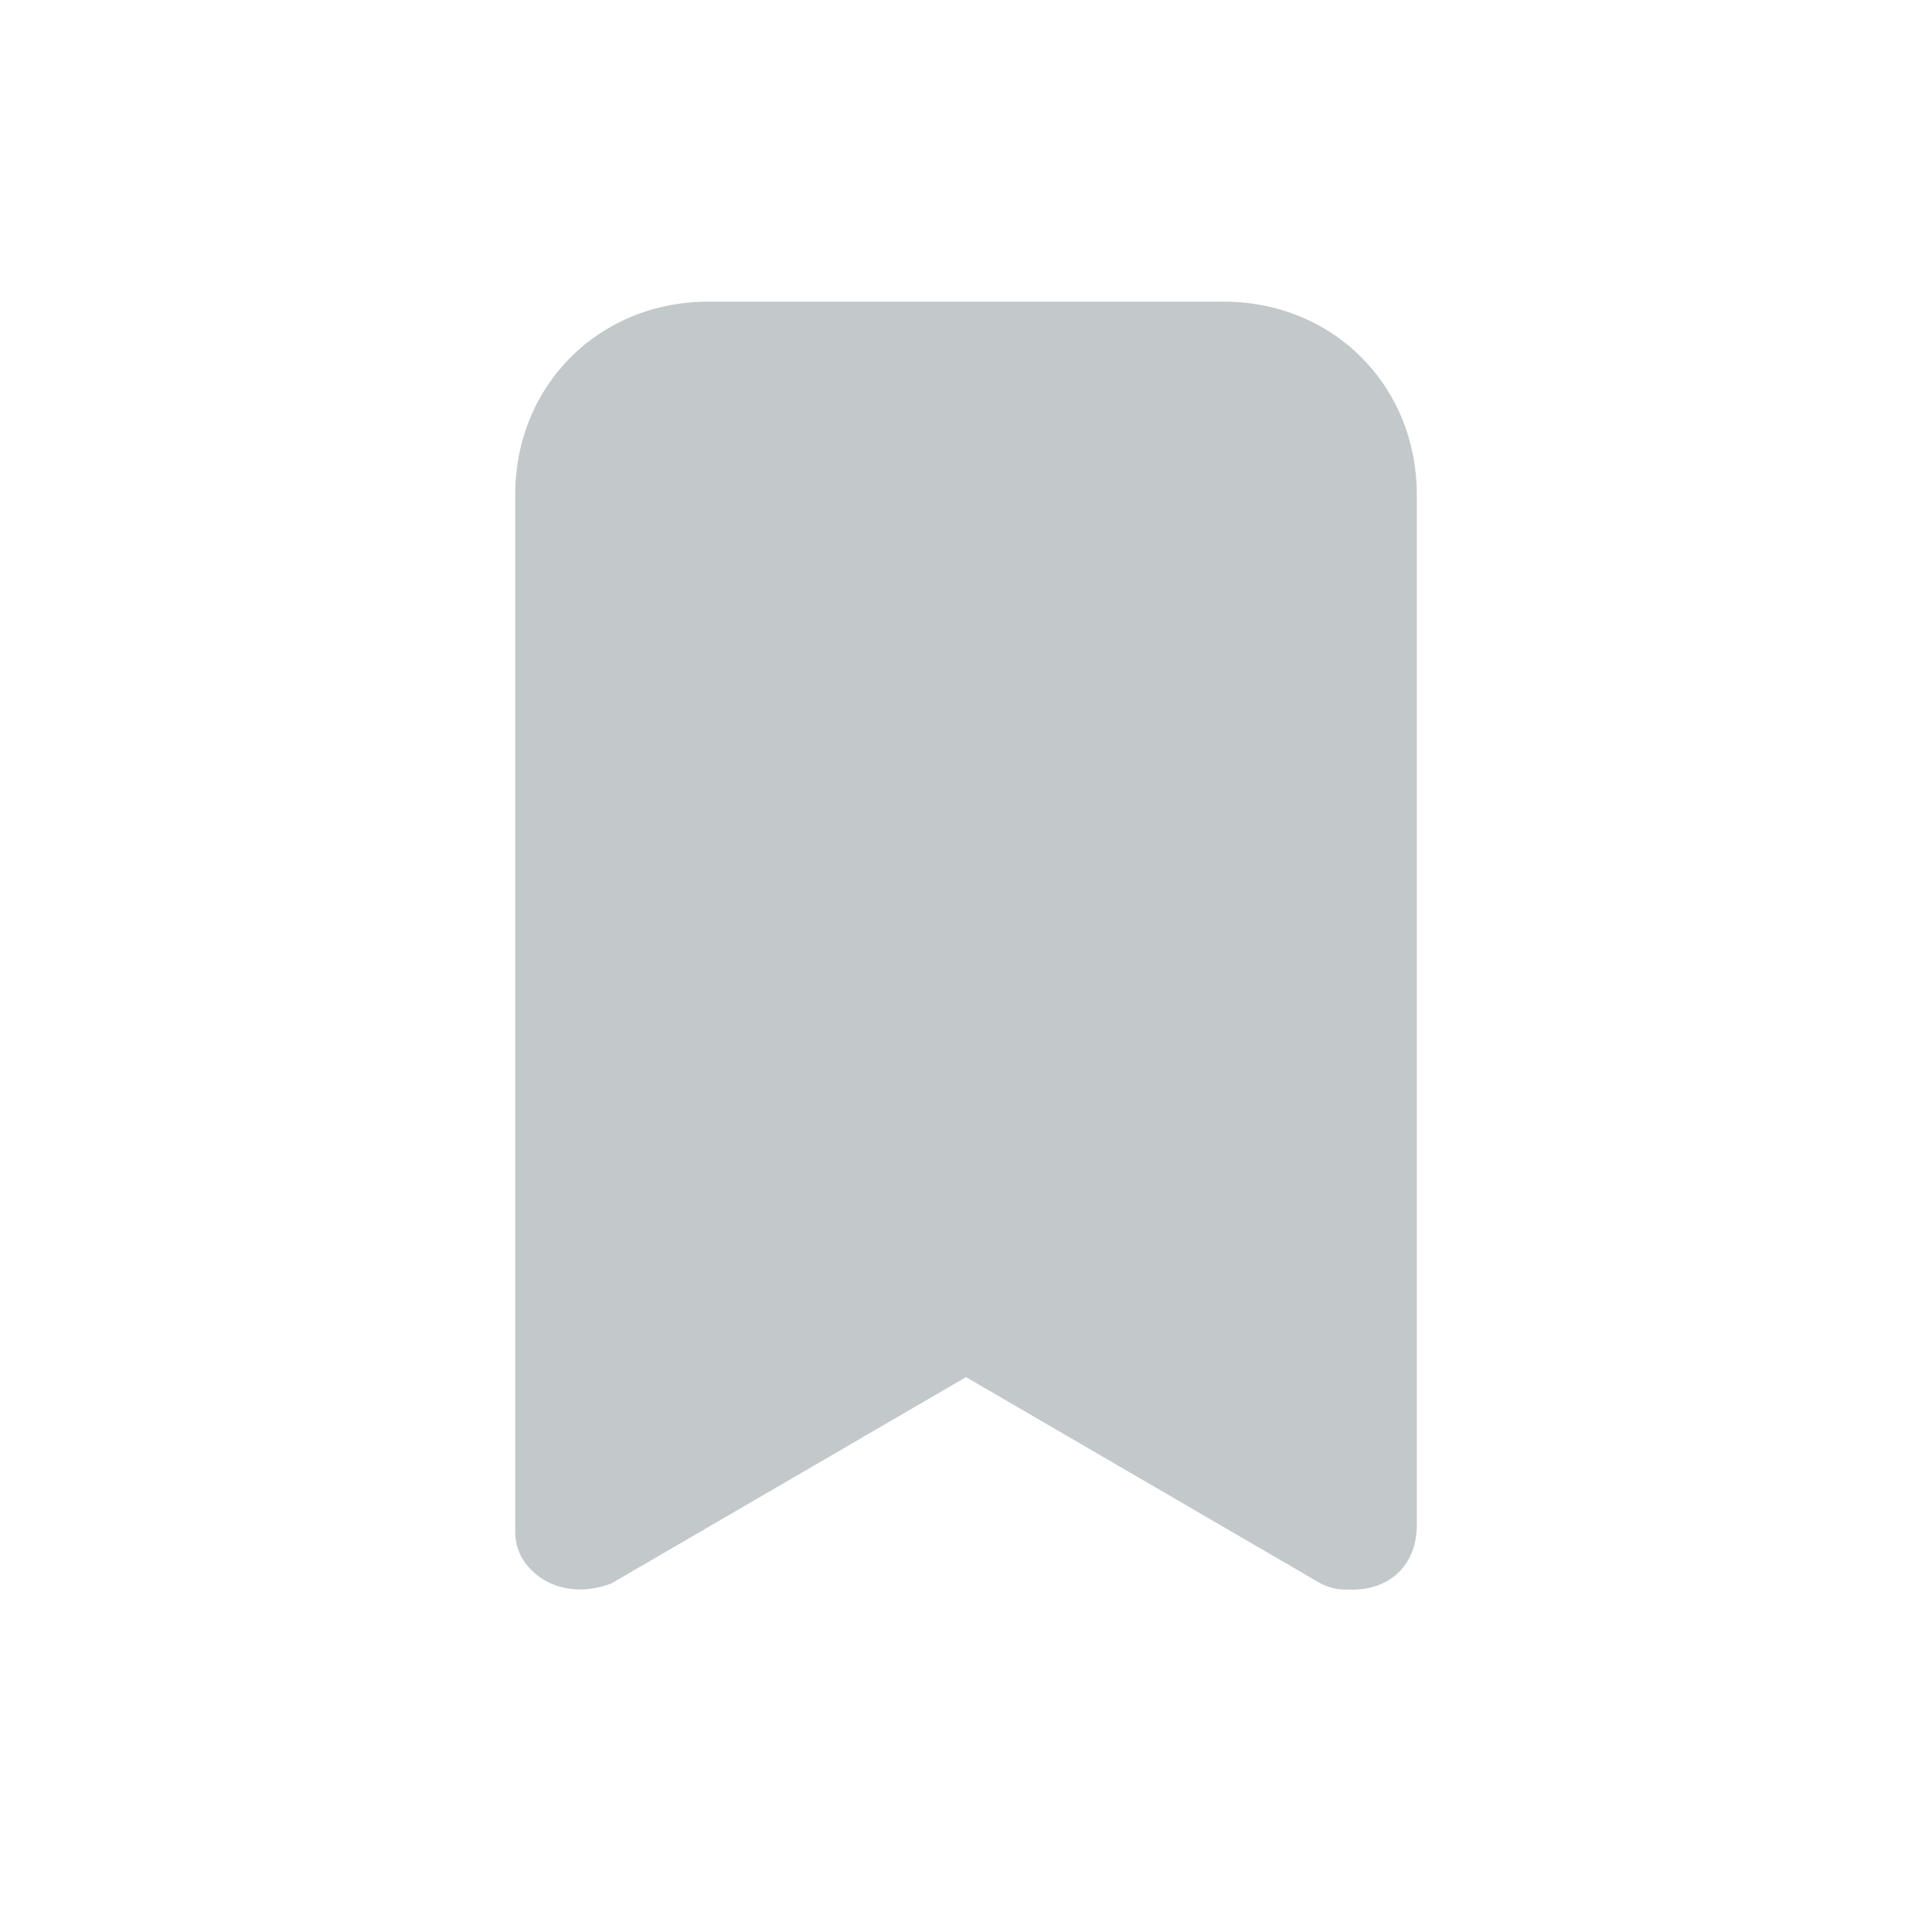
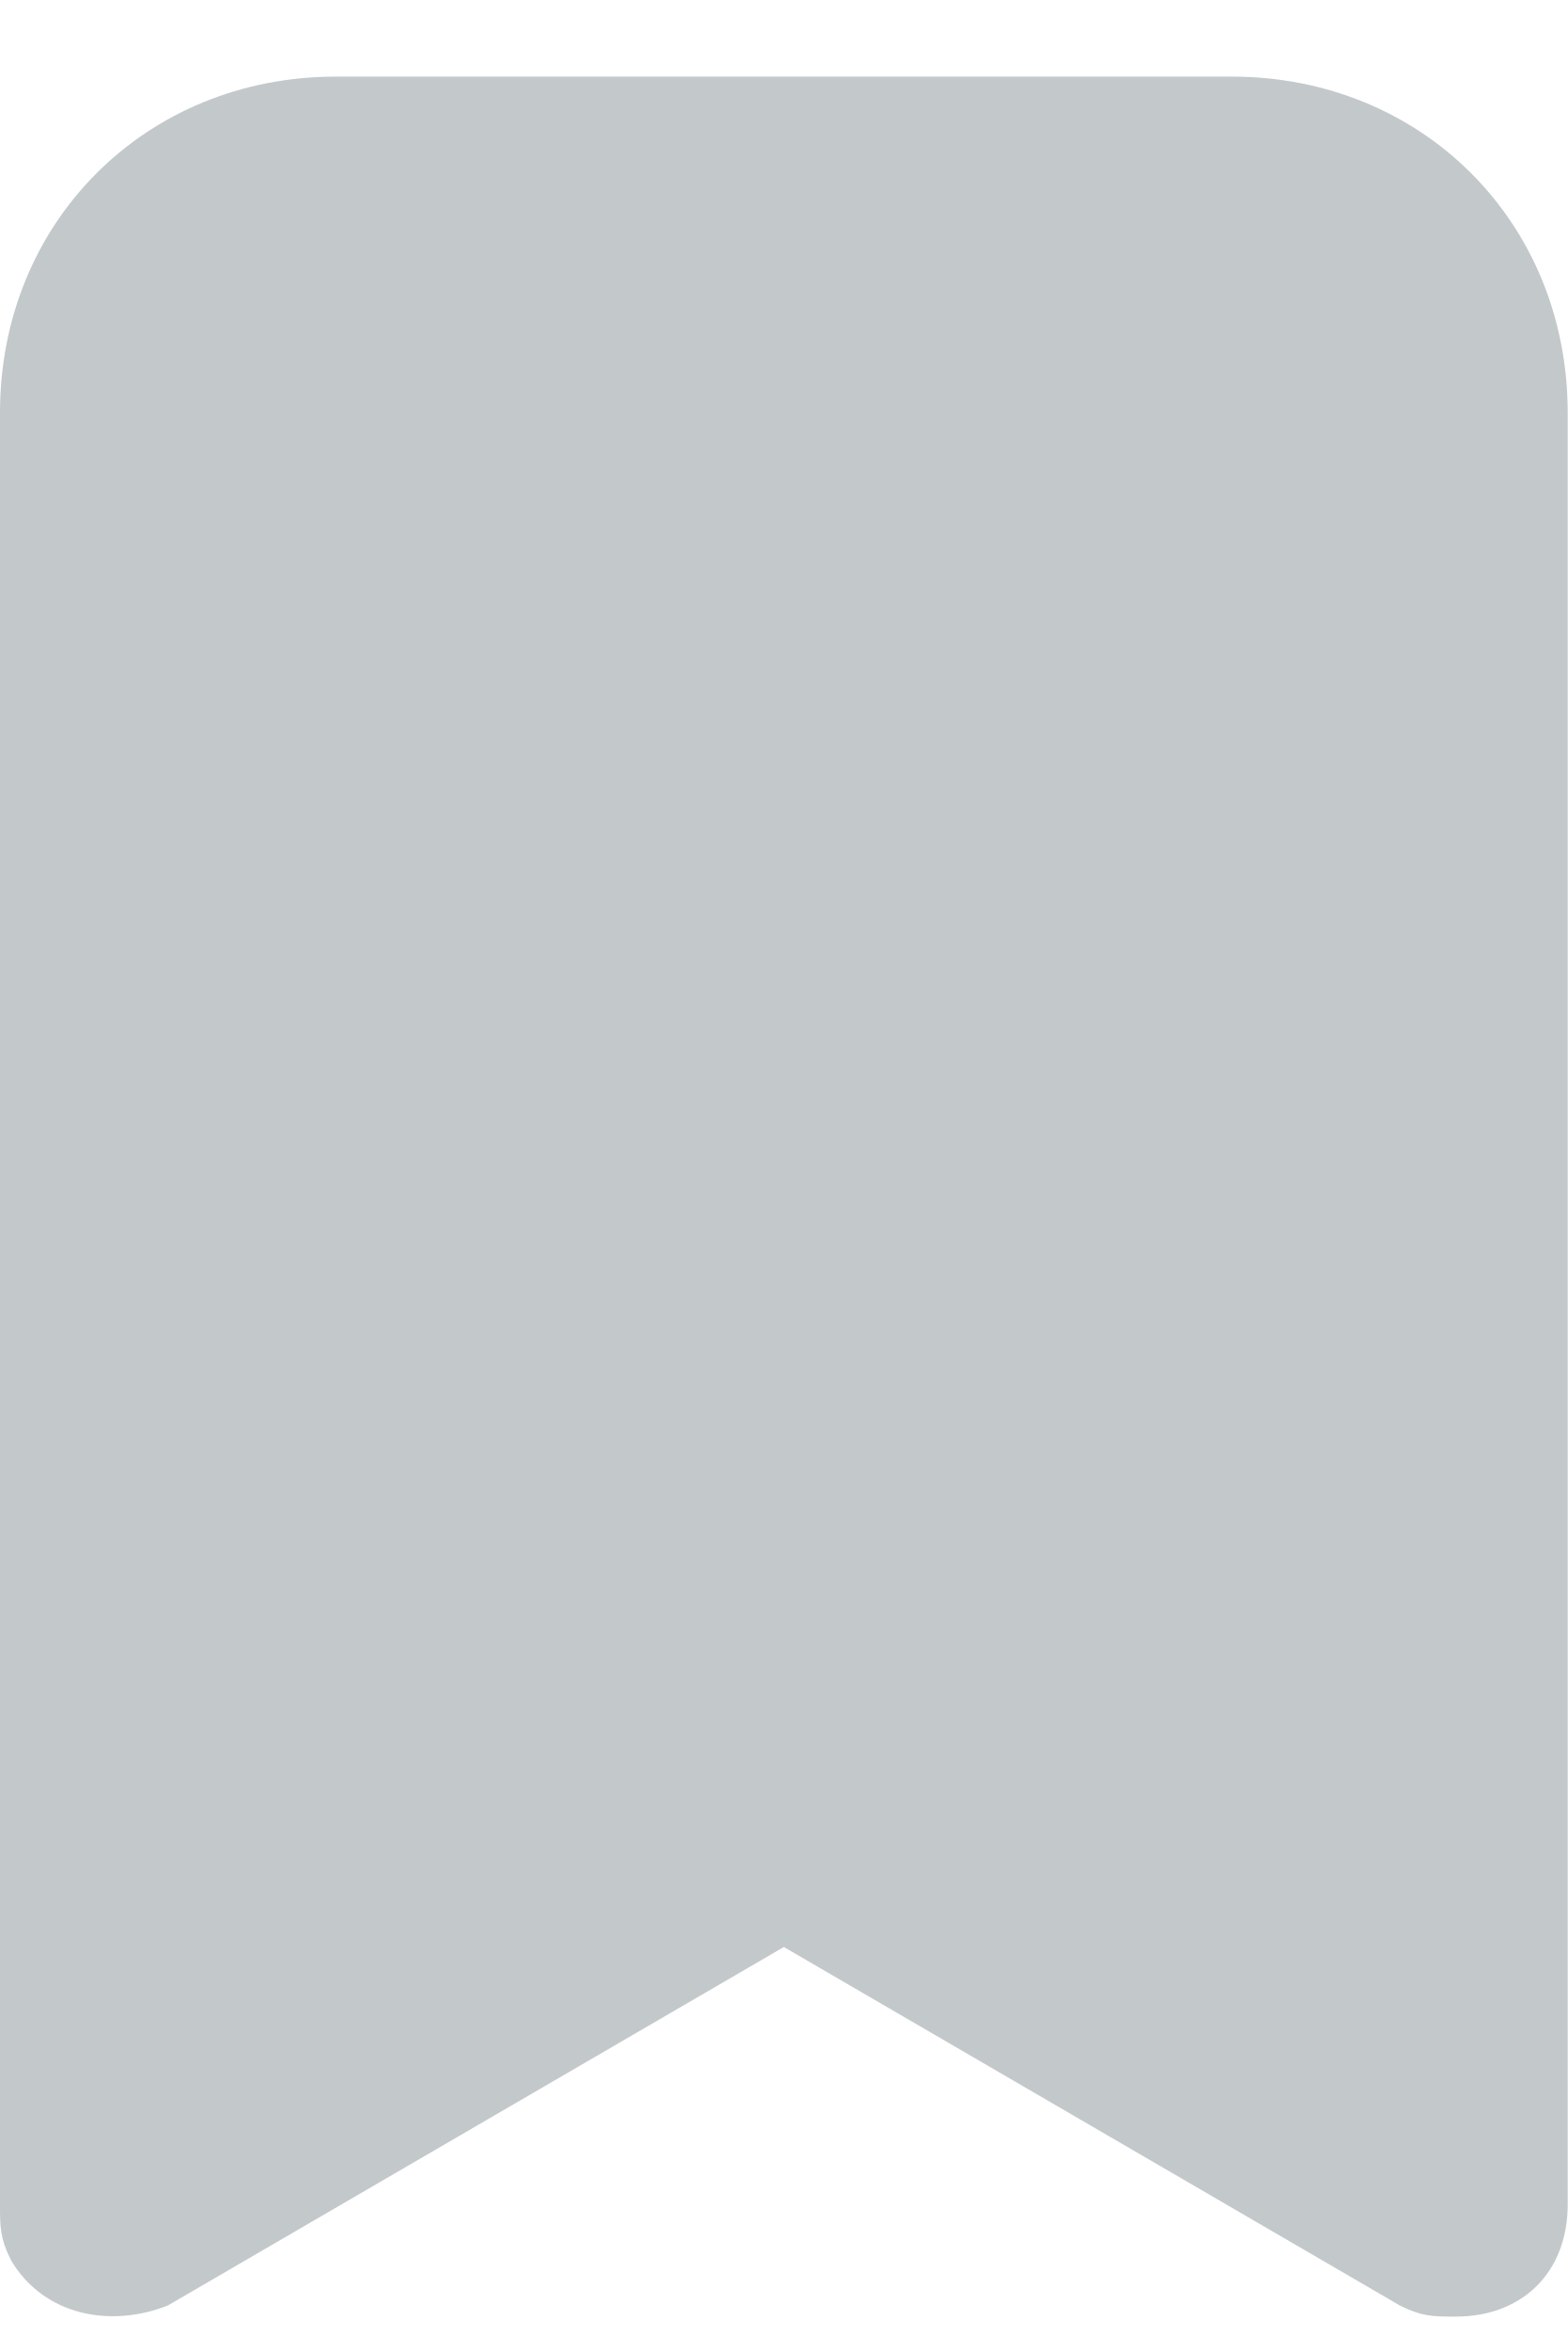
- <svg xmlns="http://www.w3.org/2000/svg" width="30" height="30" viewBox="0 0 30 30" fill="none">
-   <path d="M19 4.684H11C9.3 4.684 8 5.984 8 7.684V23.684C8 23.884 8 23.984 8.1 24.184C8.4 24.684 9 24.784 9.5 24.584L15 21.384L20.5 24.584C20.7 24.684 20.8 24.684 21 24.684C21.6 24.684 22 24.284 22 23.684V7.684C22 5.984 20.7 4.684 19 4.684Z" fill="#C3C8CB" />
+ <svg xmlns="http://www.w3.org/2000/svg" width="14" height="21" viewBox="0 0 14 21" fill="none">
+   <path d="M11 0.684H3C1.3 0.684 0 1.984 0 3.684V19.684C0 19.884 -9.68575e-08 19.984 0.1 20.184C0.4 20.684 1 20.784 1.5 20.584L7 17.384L12.5 20.584C12.7 20.684 12.8 20.684 13 20.684C13.6 20.684 14 20.284 14 19.684V3.684C14 1.984 12.7 0.684 11 0.684Z" fill="#C3C8CB" />
</svg>
